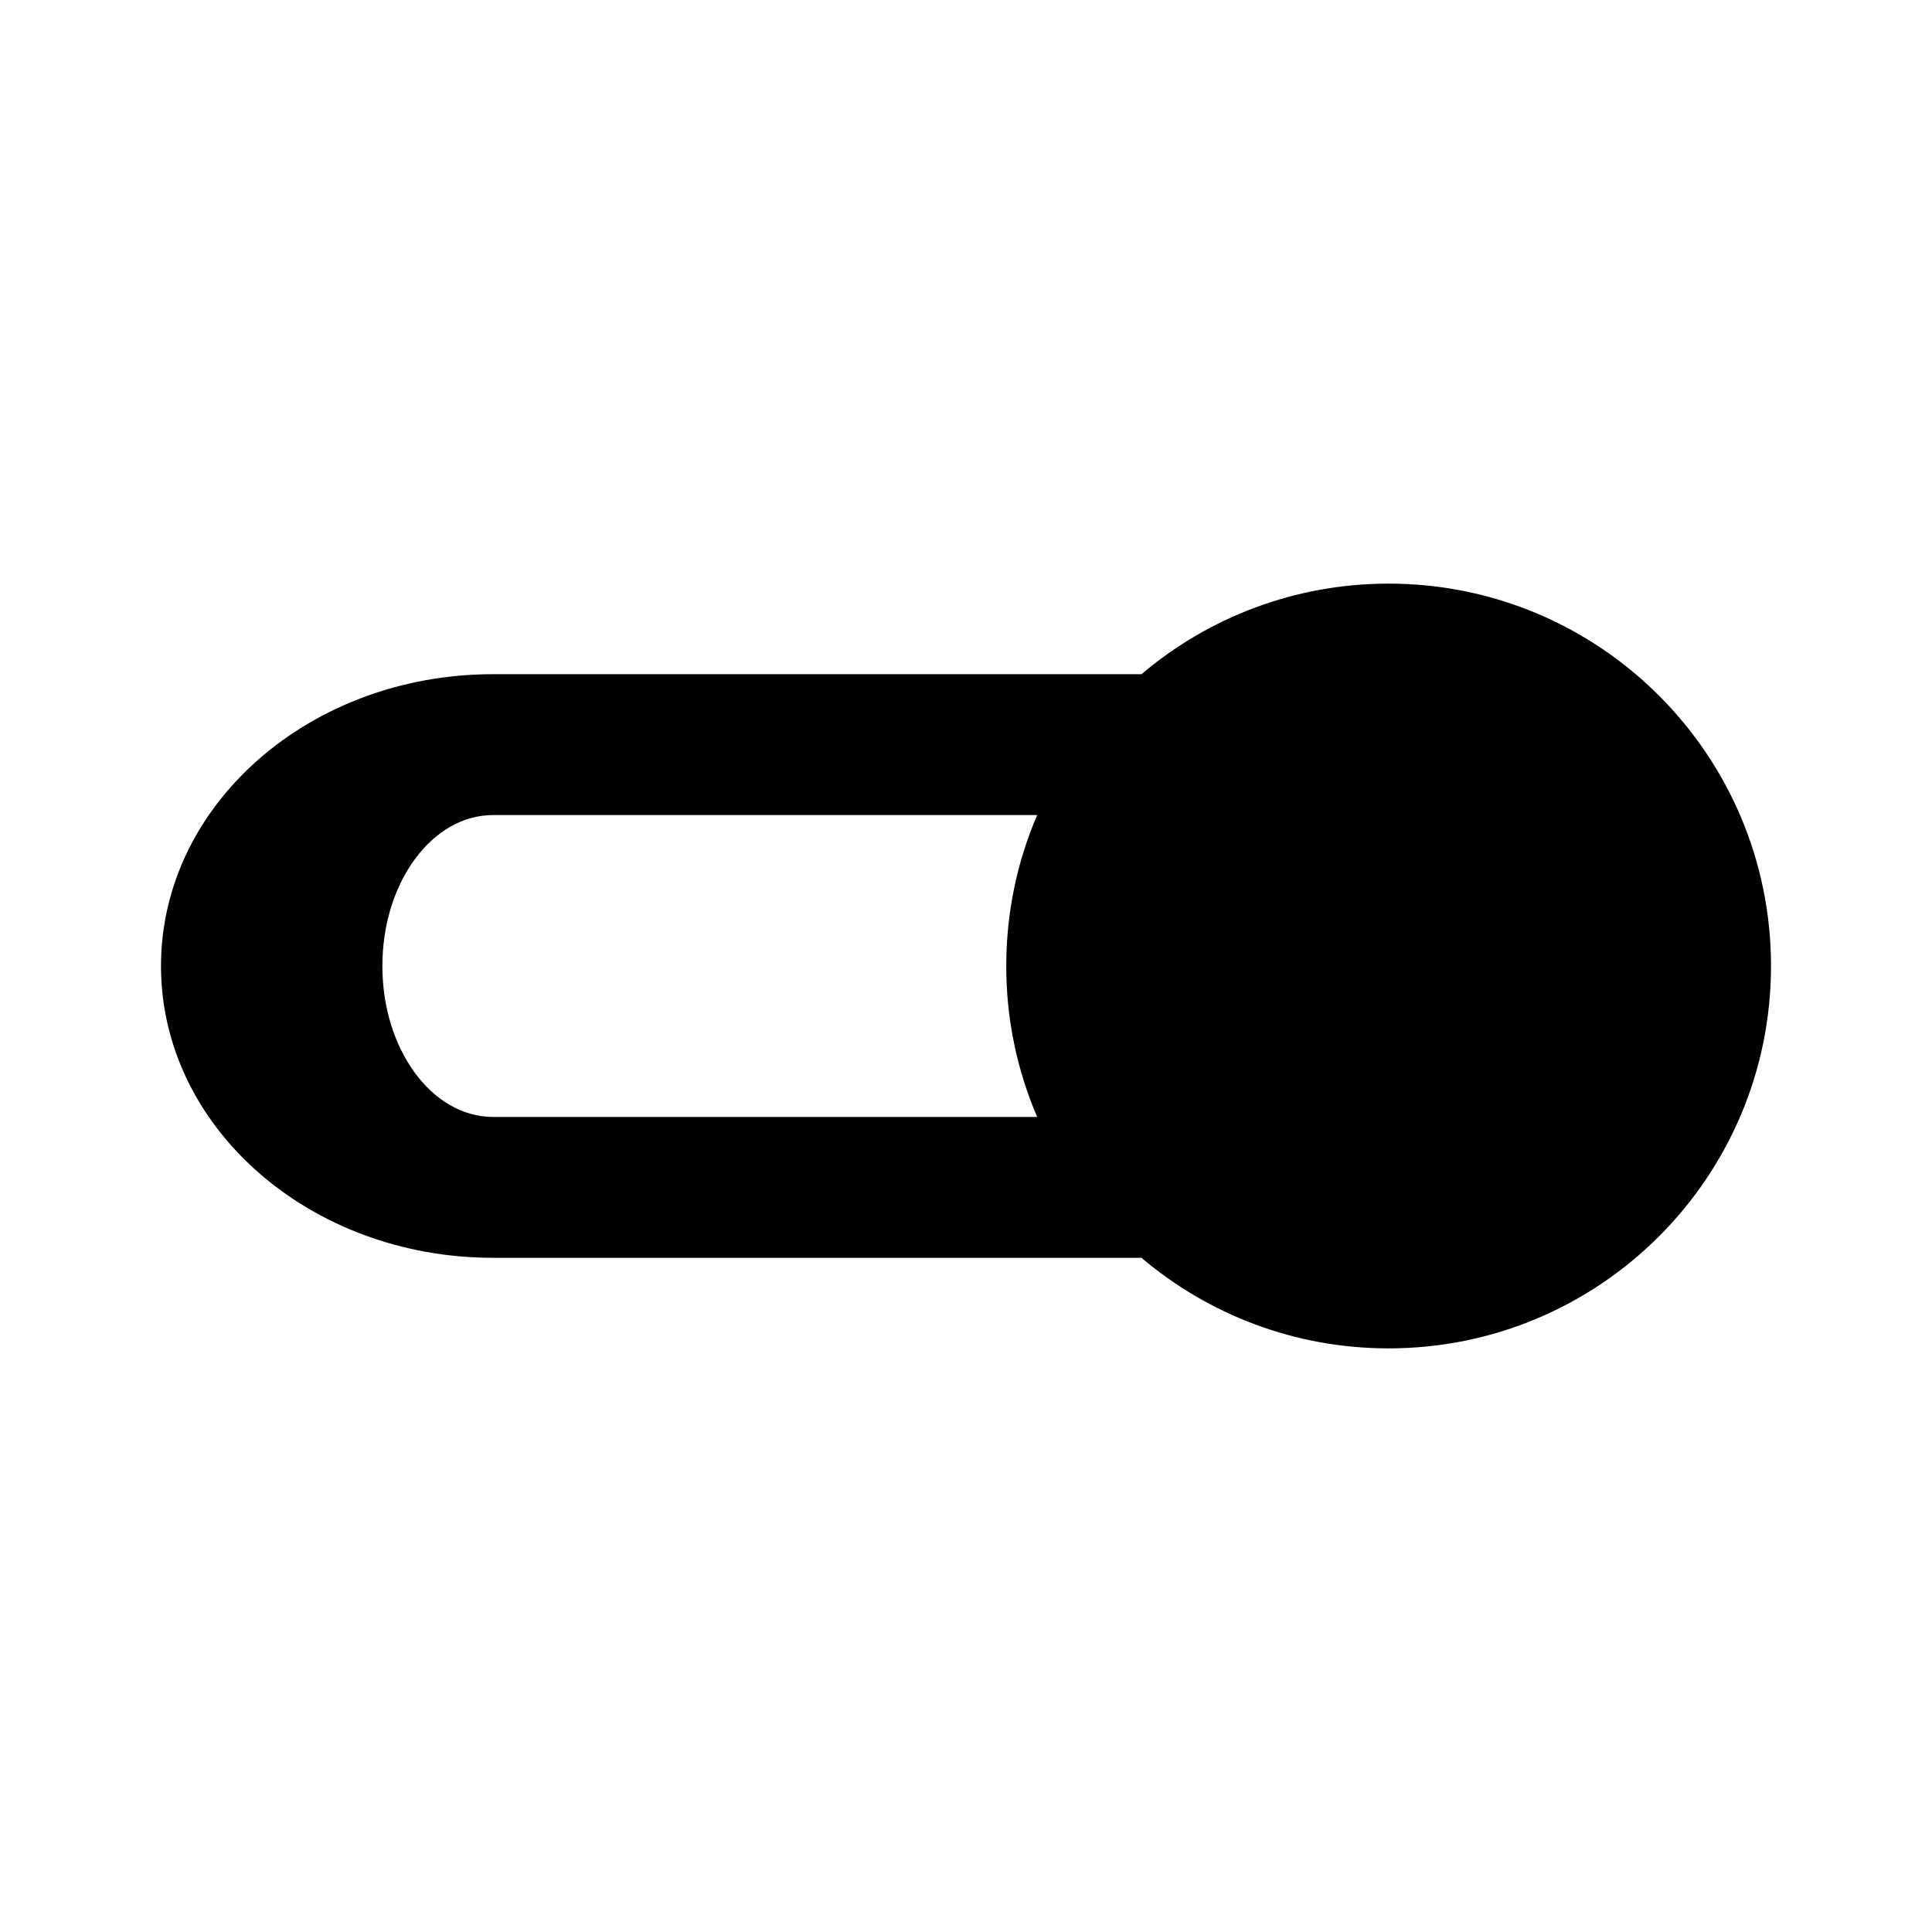
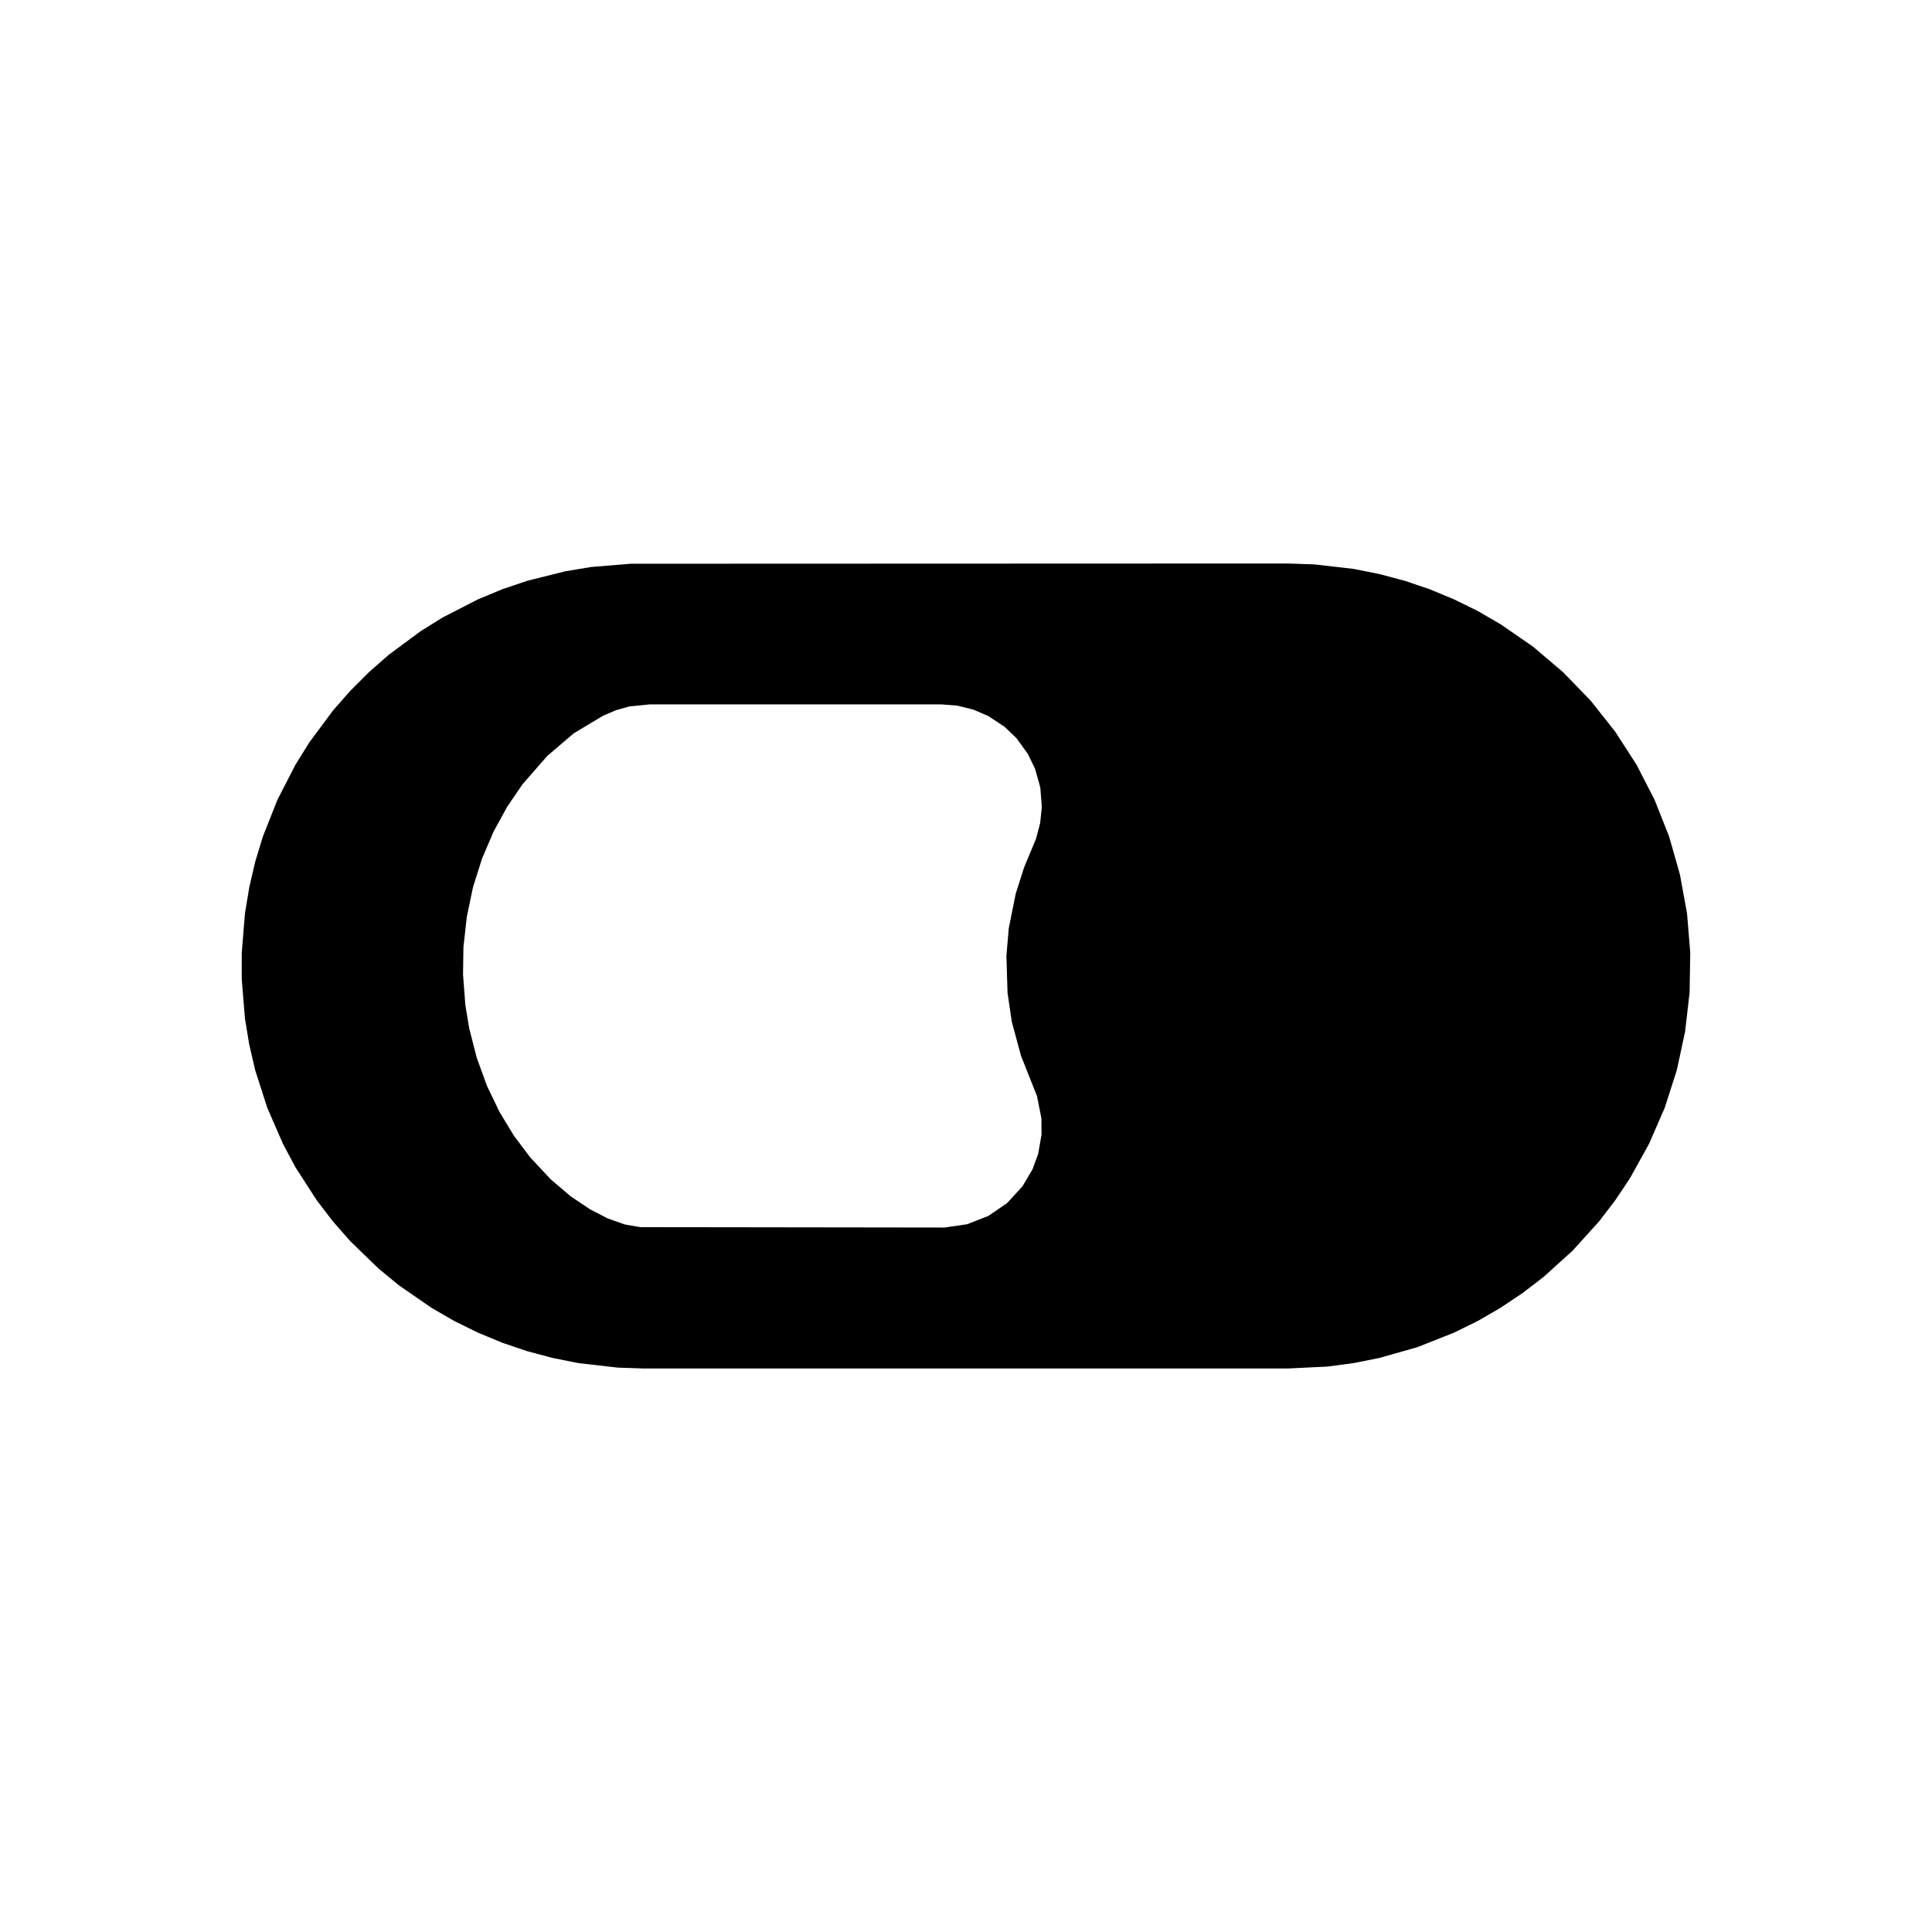
<svg xmlns="http://www.w3.org/2000/svg" viewBox="0 0 24 24">
-   <path fill="currentColor" d="M6.125 8.375H14.18C15.008 7.673 16.08 7.25 17.25 7.25C19.873 7.25 22 9.377 22 12C22 14.623 19.873 16.75 17.25 16.75C16.08 16.75 15.008 16.327 14.18 15.625H6.125C3.847 15.625 2 14.002 2 12C2 9.998 3.847 8.375 6.125 8.375ZM6.125 10.125C5.366 10.125 4.75 10.964 4.75 12C4.75 13.036 5.366 13.875 6.125 13.875H12.884C12.637 13.3 12.5 12.666 12.5 12C12.5 11.334 12.637 10.7 12.884 10.125Z" />
+   <path fill="currentColor" d="M7.836 7.003 16 7 16.327 7.011 16.814 7.067 17.135 7.131 17.451 7.215 17.761 7.32 18.064 7.446 18.357 7.59 18.64 7.754 19.044 8.033 19.418 8.351 19.759 8.703 20.064 9.088 20.33 9.5 20.554 9.936 20.735 10.393 20.869 10.865 20.957 11.347 20.997 11.836 20.989 12.327 20.933 12.814 20.83 13.294 20.68 13.761 20.484 14.211 20.246 14.64 20.064 14.912 19.865 15.172 19.536 15.536 19.172 15.865 18.912 16.064 18.64 16.246 18.357 16.41 18.064 16.554 17.607 16.735 17.135 16.869 16.814 16.933 16.49 16.976 16 17 8 17 7.673 16.989 7.186 16.933 6.865 16.869 6.549 16.785 6.239 16.68 5.936 16.554 5.643 16.41 5.36 16.246 4.956 15.967 4.703 15.759 4.351 15.418 4.135 15.172 3.936 14.912 3.67 14.5 3.516 14.211 3.32 13.761 3.17 13.294 3.096 12.975 3.043 12.653 3.003 12.164 3.003 11.836 3.043 11.347 3.096 11.025 3.17 10.706 3.265 10.393 3.446 9.936 3.67 9.5 3.843 9.222 4.135 8.828 4.351 8.582 4.582 8.351 4.828 8.135 5.222 7.843 5.5 7.67 5.936 7.446 6.239 7.32 6.549 7.215 7.025 7.096 7.347 7.043ZM11.692 8.75 8.072 8.75 7.817 8.776 7.653 8.822 7.492 8.891 7.127 9.11 6.799 9.39 6.492 9.741 6.301 10.021 6.131 10.331 5.988 10.666 5.876 11.02 5.799 11.389 5.757 11.766 5.752 12.107 5.781 12.486 5.829 12.776 5.922 13.139 6.048 13.486 6.204 13.811 6.385 14.11 6.586 14.377 6.842 14.651 7.089 14.861 7.33 15.023 7.55 15.136 7.762 15.211 7.955 15.244 11.733 15.249 12.013 15.208 12.277 15.105 12.511 14.945 12.702 14.736 12.826 14.526 12.896 14.336 12.938 14.097 12.937 13.894 12.882 13.616 12.683 13.115 12.569 12.693 12.516 12.333 12.502 11.875 12.531 11.533 12.617 11.104 12.721 10.777 12.869 10.422 12.921 10.226 12.942 10.025 12.923 9.782 12.857 9.548 12.769 9.366 12.626 9.169 12.48 9.029 12.277 8.895 12.091 8.815 11.894 8.766Z" />
</svg>
